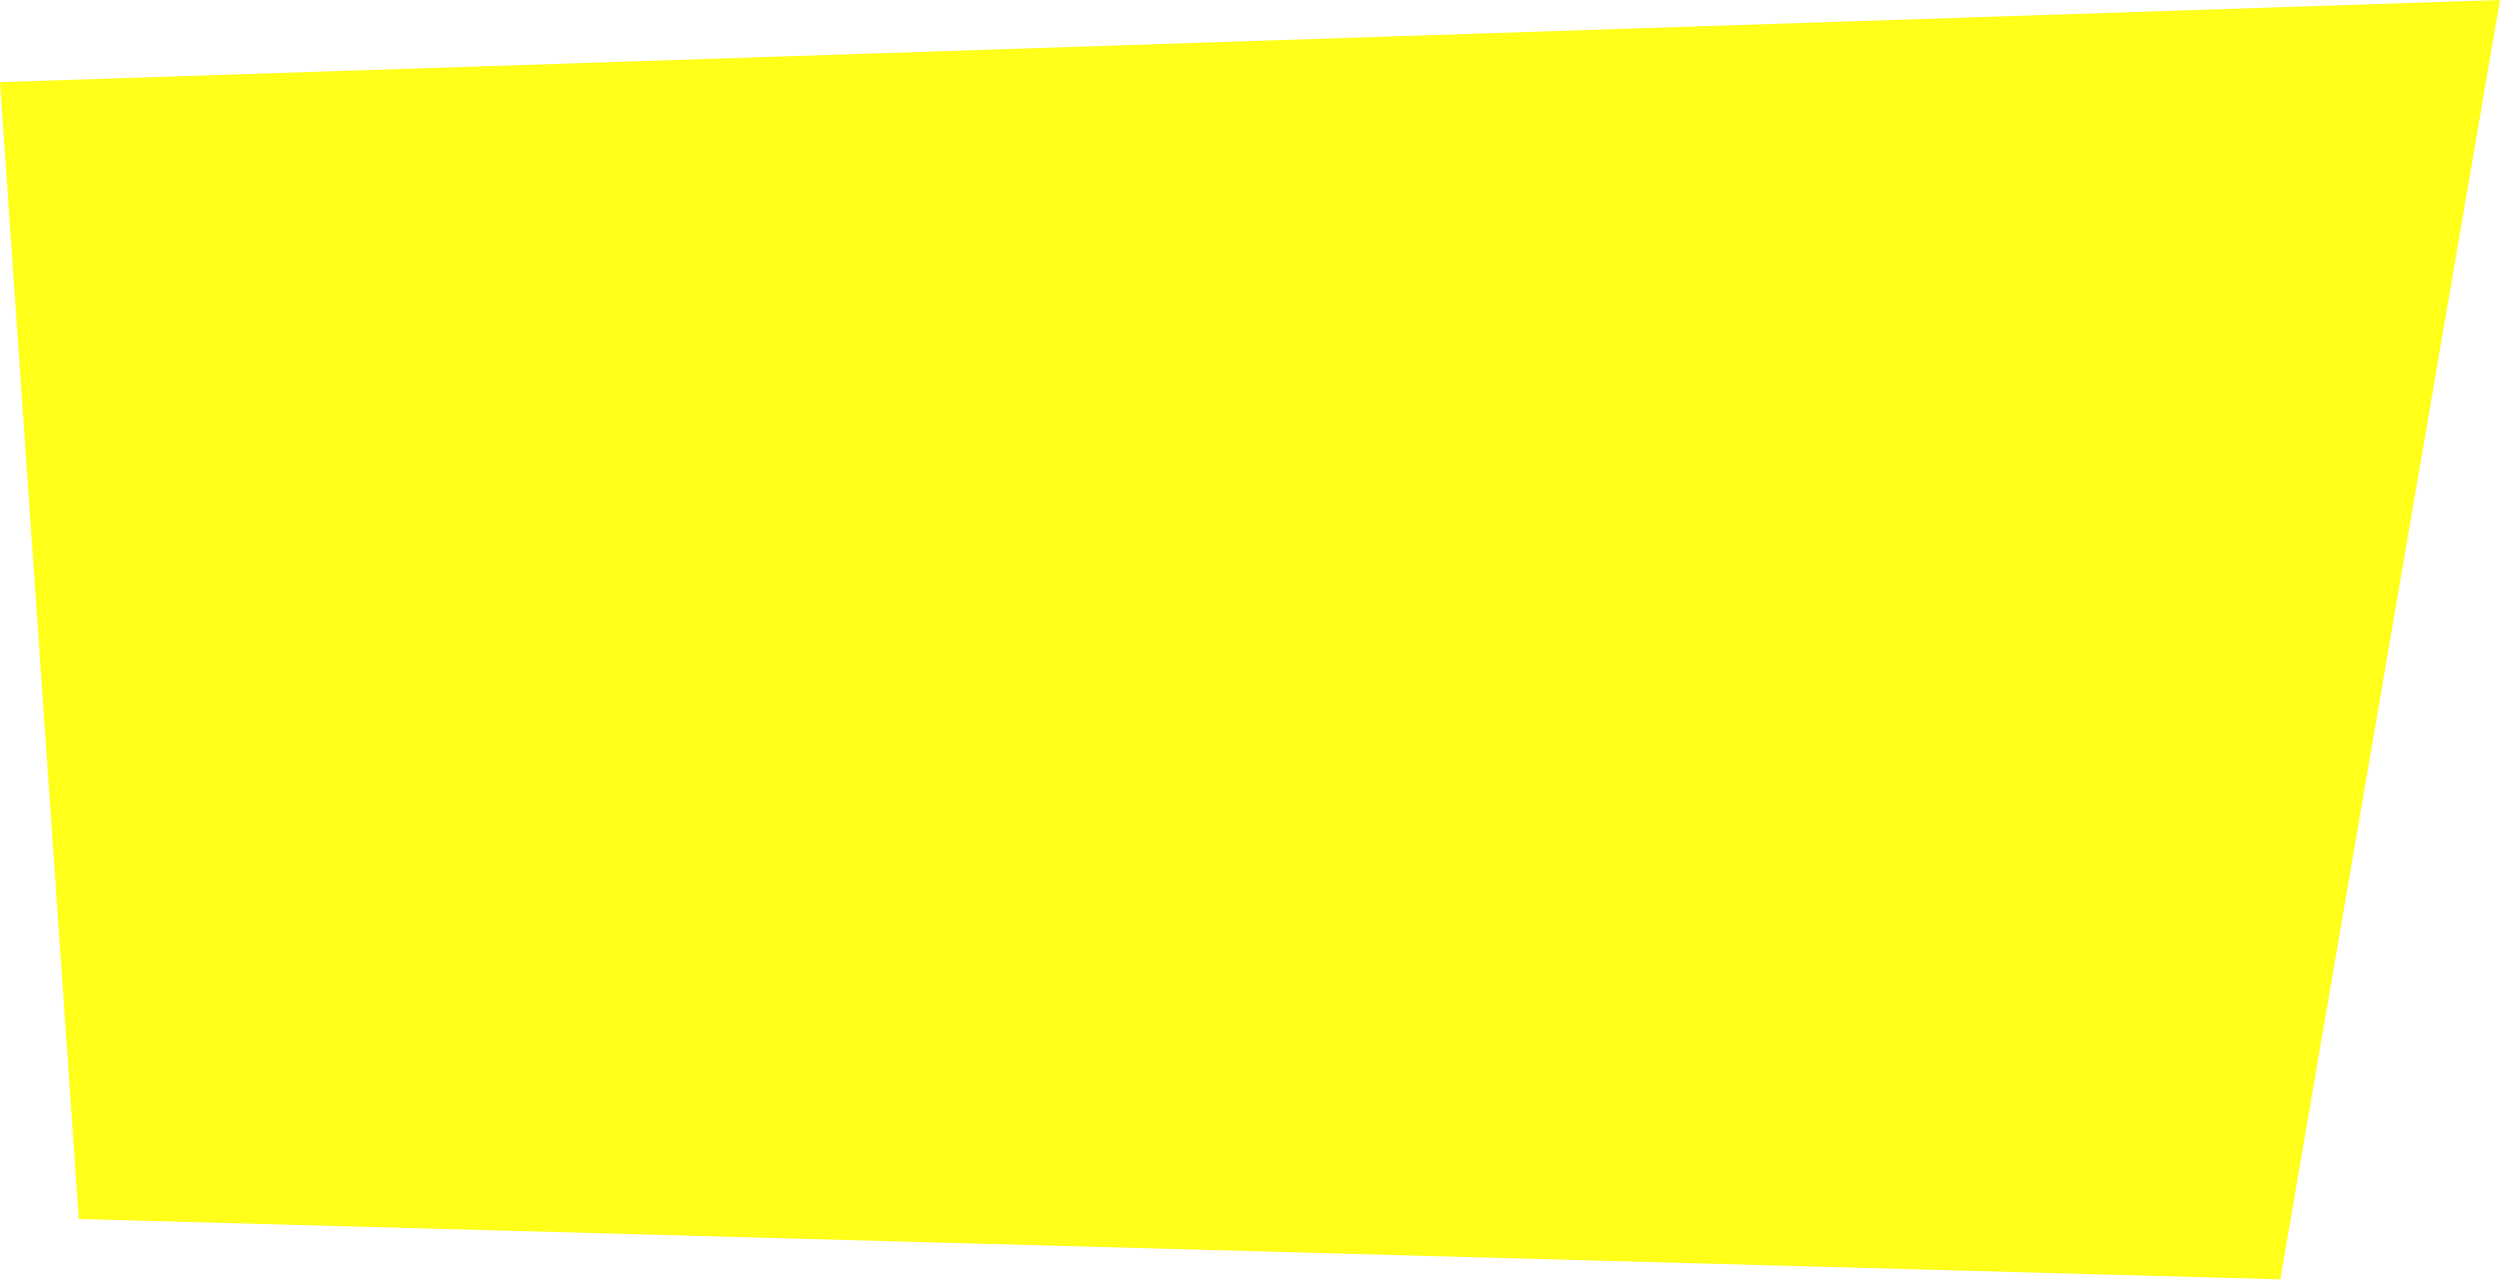
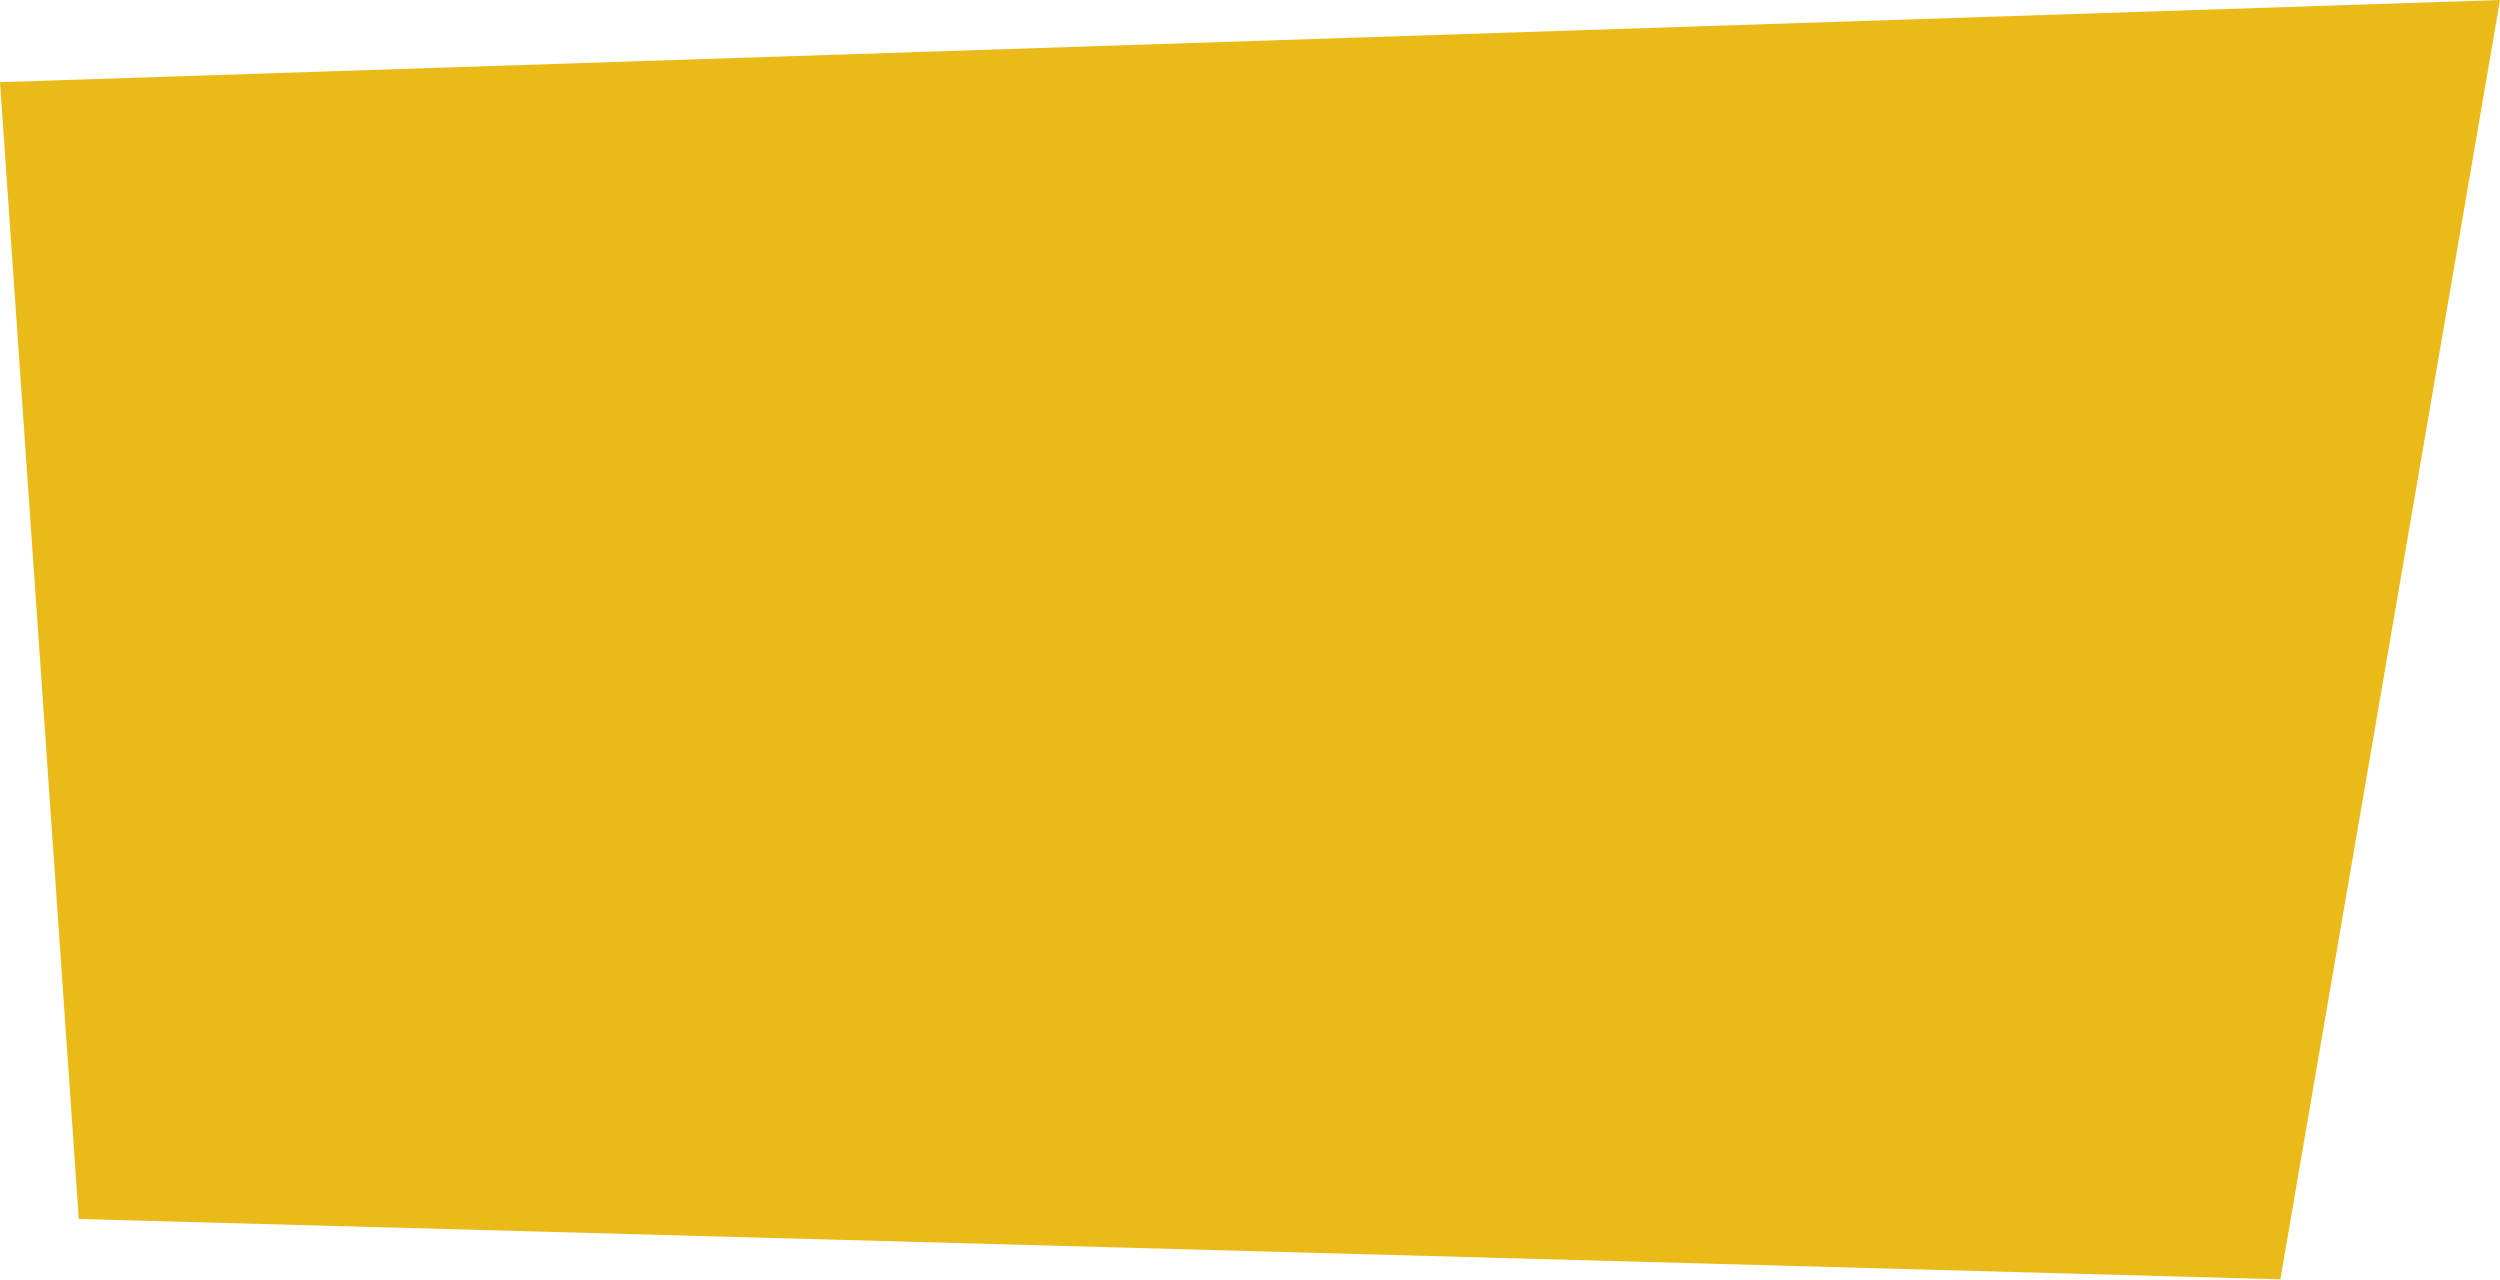
<svg xmlns="http://www.w3.org/2000/svg" viewBox="0 0 1491 763">
  <defs>
-     <style>.cls-1{fill:#ff0;opacity:0.9;}</style>
+     <style>.cls-1{fill:#e8b300;opacity:0.9;}</style>
  </defs>
  <g id="Ebene_2" data-name="Ebene 2">
    <g id="Ebene_2-2" data-name="Ebene 2">
      <path class="cls-1" d="M0,49,1491,0q-65.51,381.5-131,763L47,727Q23.49,388,0,49Z" />
    </g>
  </g>
</svg>
